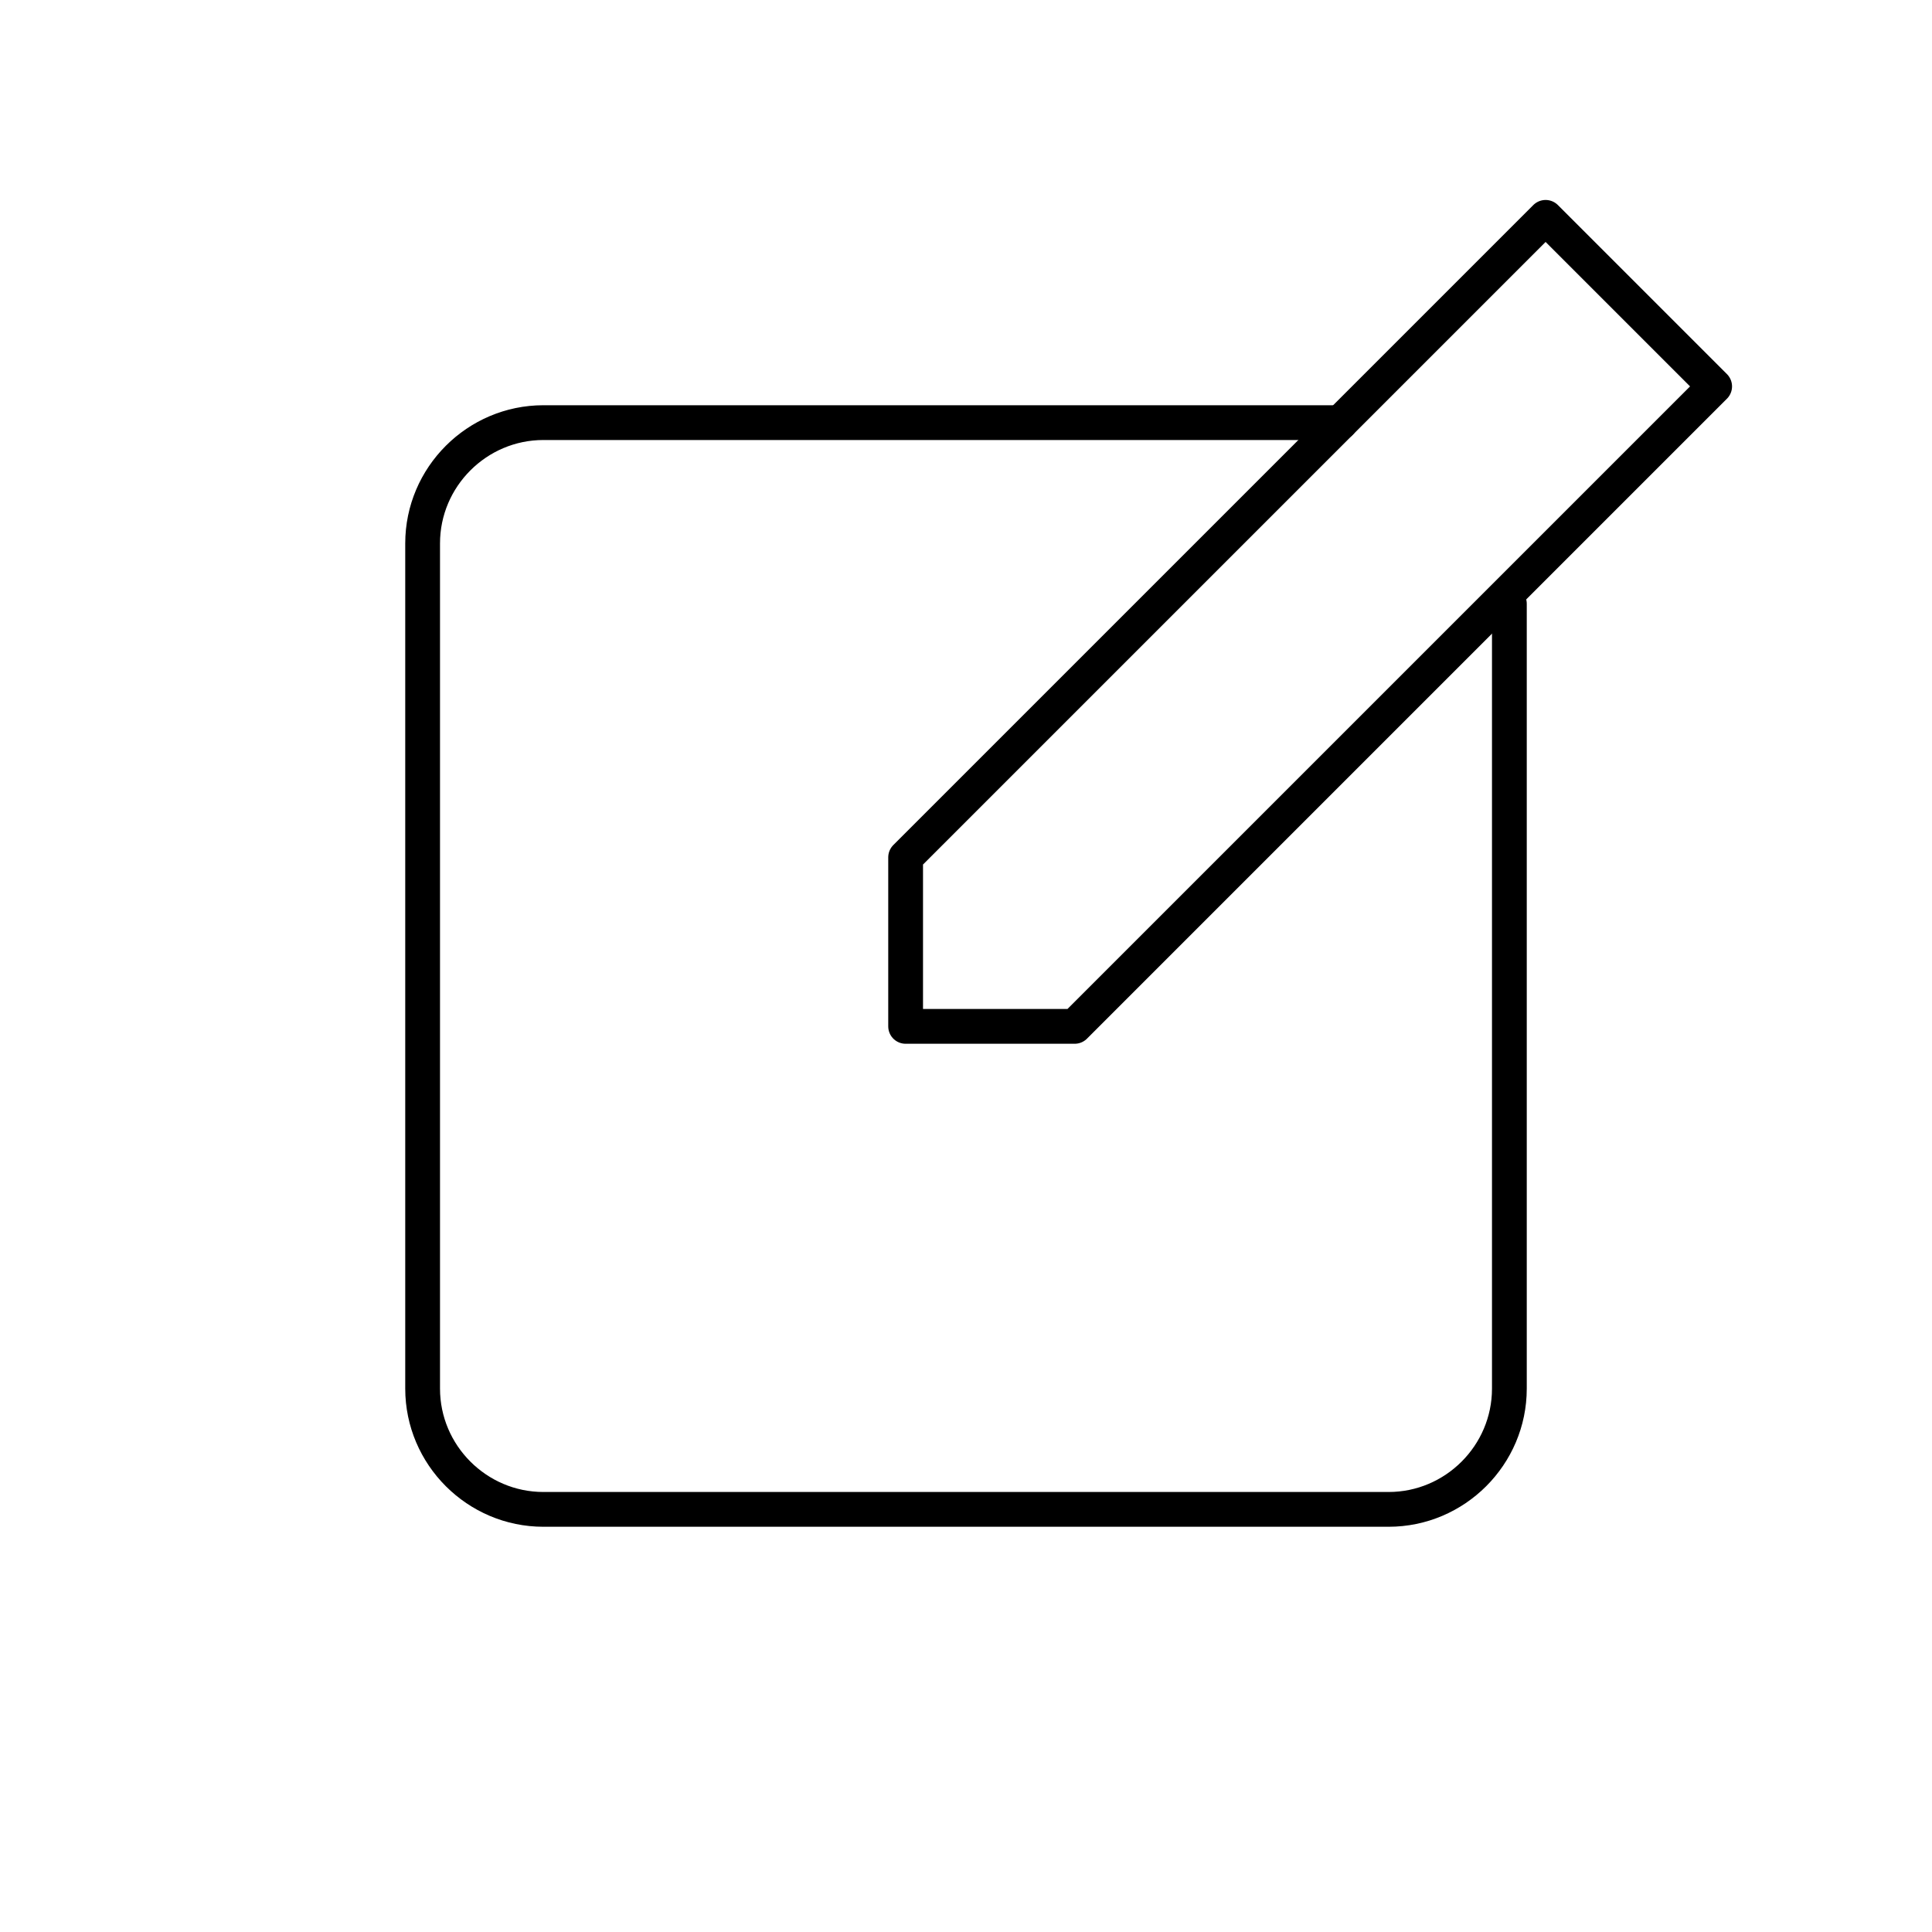
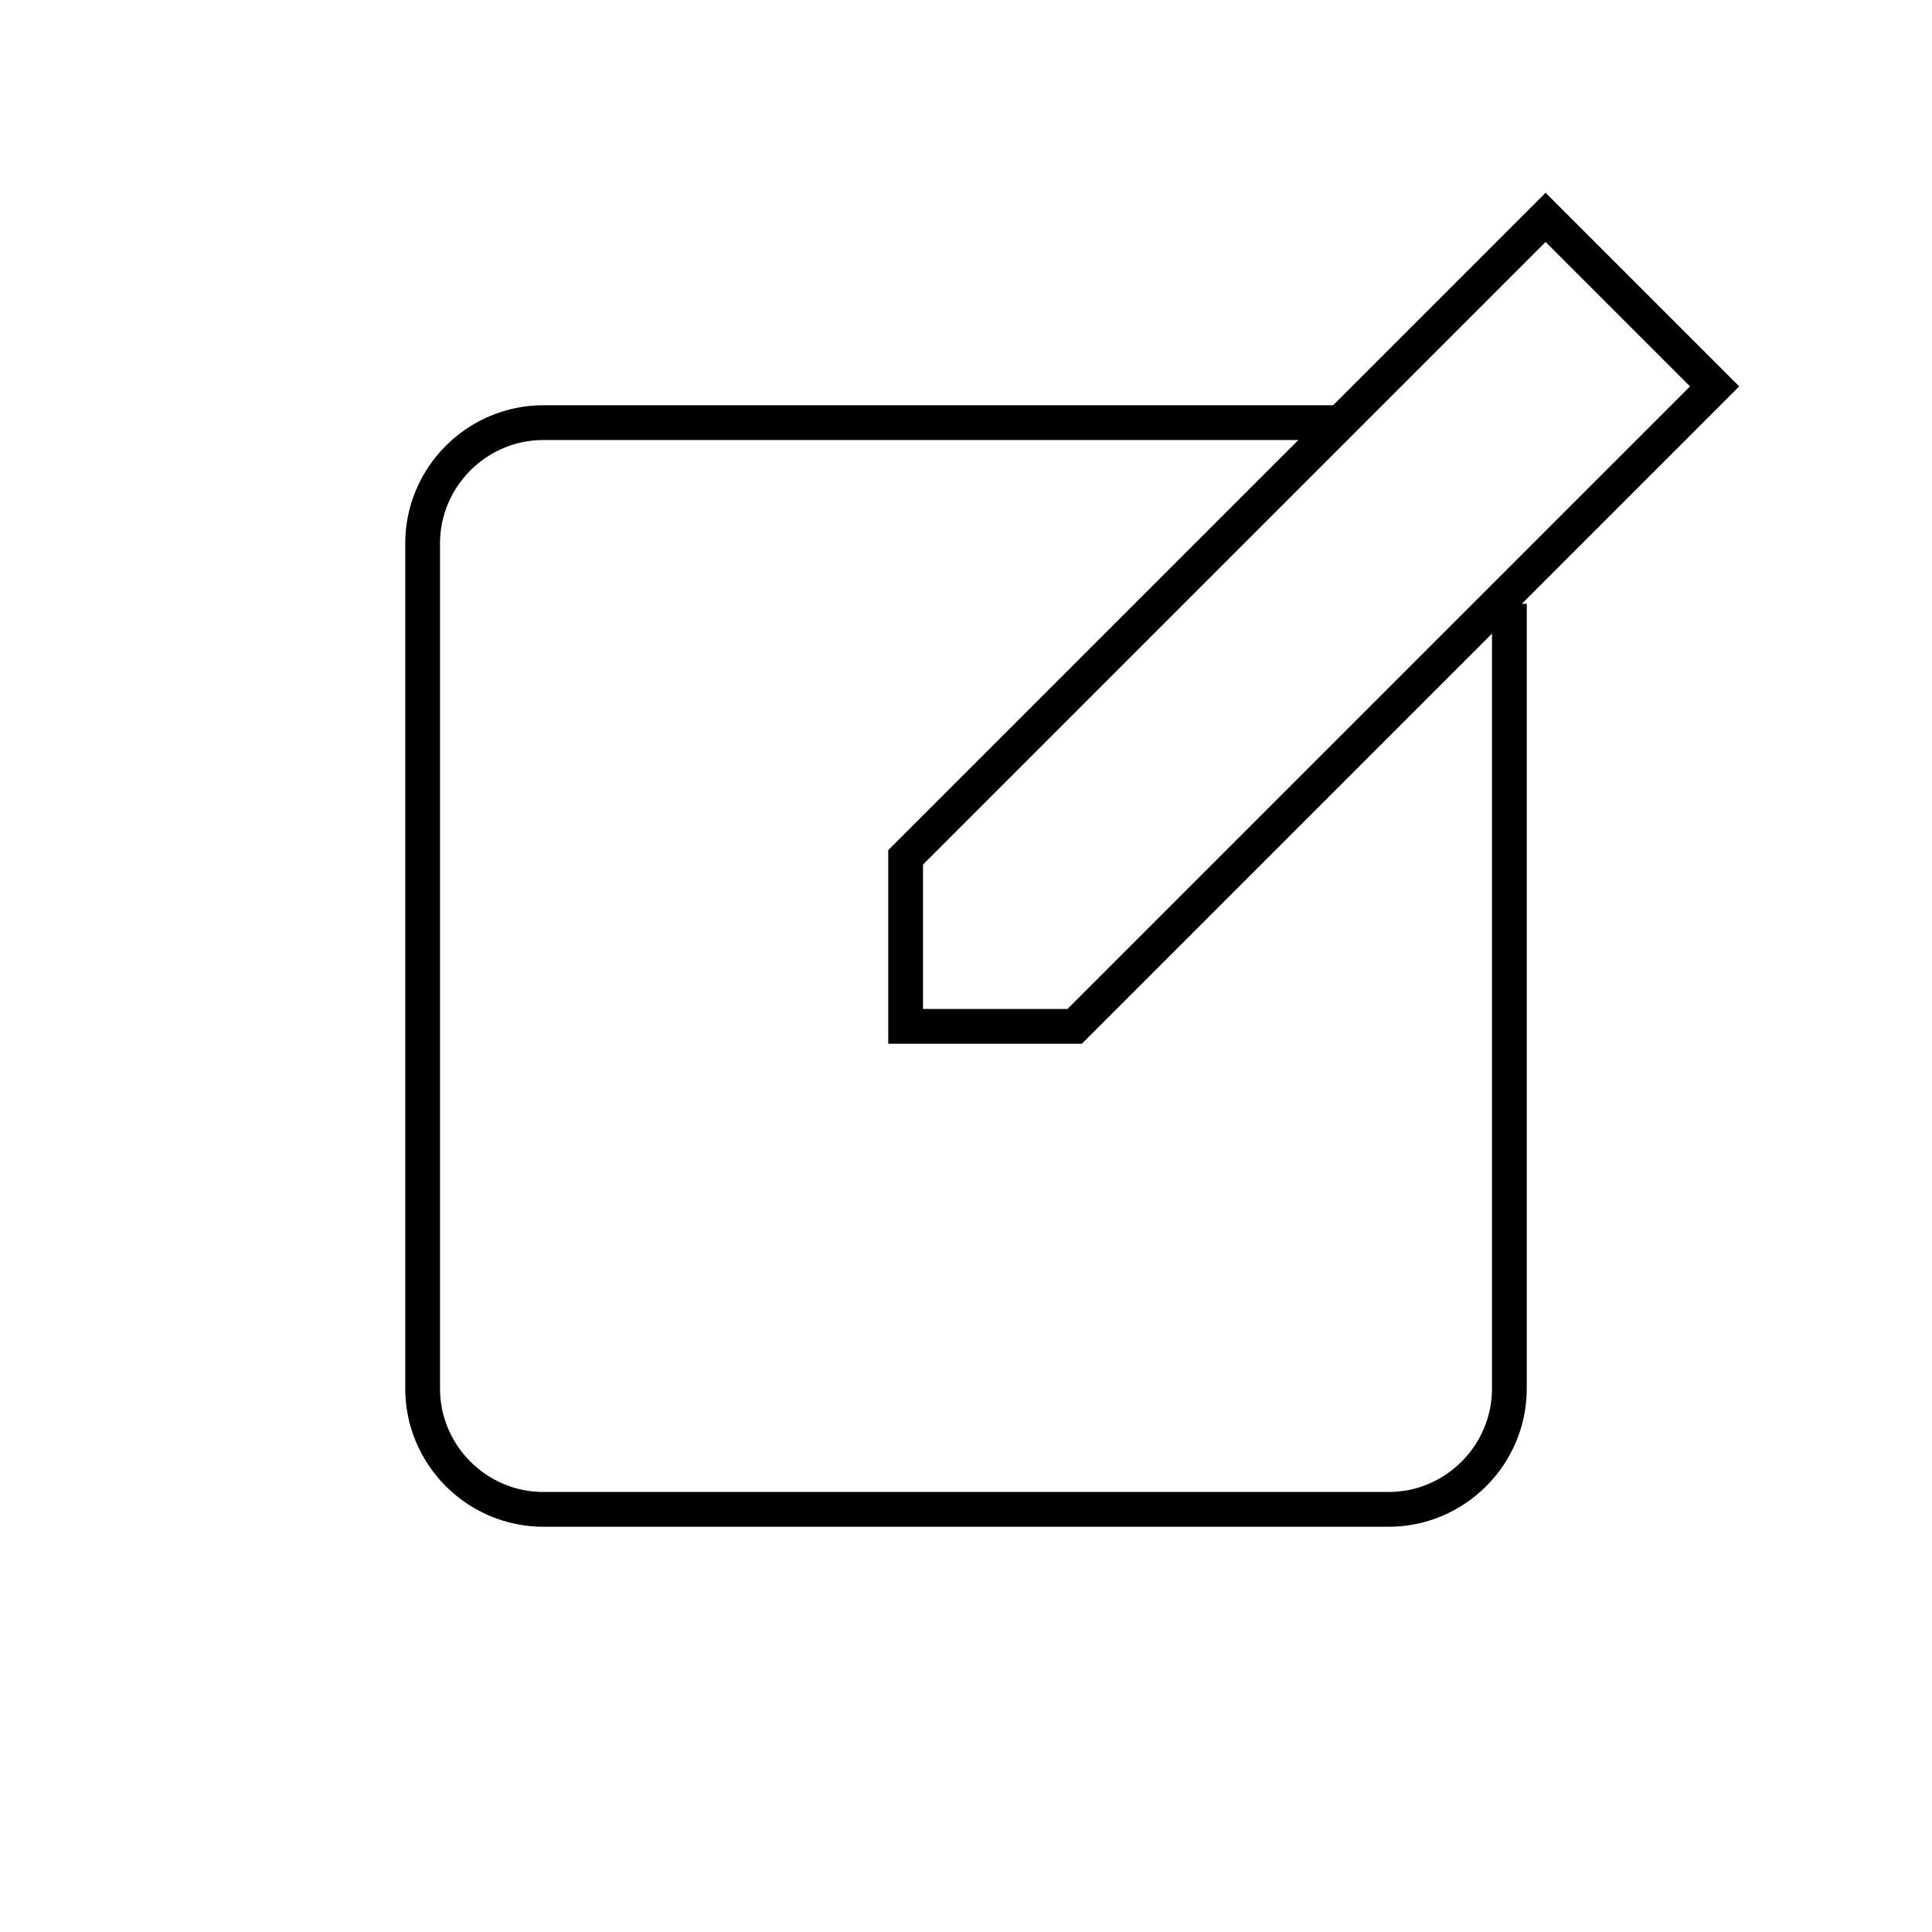
<svg xmlns="http://www.w3.org/2000/svg" version="1.1" id="Icons" viewBox="0 0 32 32" xml:space="preserve" width="64px" height="64px" fill="#000000">
  <g id="SVGRepo_bgCarrier" stroke-width="0" />
-   <g id="SVGRepo_tracerCarrier" stroke-linecap="round" stroke-linejoin="round" />
+   <g id="SVGRepo_tracerCarrier" strokeLinecap="round" strokeLinejoin="round" />
  <g id="SVGRepo_iconCarrier">
-     <style type="text/css"> .st0{fill:none;stroke:#000000;stroke-width:0.576;stroke-linecap:round;stroke-linejoin:round;stroke-miterlimit:10;} .st1{fill:none;stroke:#000000;stroke-width:0.576;stroke-linecap:round;stroke-linejoin:round;} .st2{fill:none;stroke:#000000;stroke-width:0.576;stroke-linecap:round;stroke-linejoin:round;stroke-dasharray:5.207,0;} </style>
+     <style type="text/css"> .st0{fill:none;stroke:#000000;stroke-width:0.576;strokeLinecap:round;strokeLinejoin:round;stroke-miterlimit:10;} .st1{fill:none;stroke:#000000;stroke-width:0.576;strokeLinecap:round;strokeLinejoin:round;} .st2{fill:none;stroke:#000000;stroke-width:0.576;strokeLinecap:round;strokeLinejoin:round;stroke-dasharray:5.207,0;} </style>
    <polygon class="st0" points="17.8,17 15,17 15,14.2 25.6,3.6 28.4,6.4 " />
    <path class="st0" d="M25,10v13c0,1.1-0.9,2-2,2H9c-1.1,0-2-0.9-2-2V9c0-1.1,0.9-2,2-2h13.2" />
  </g>
</svg>
